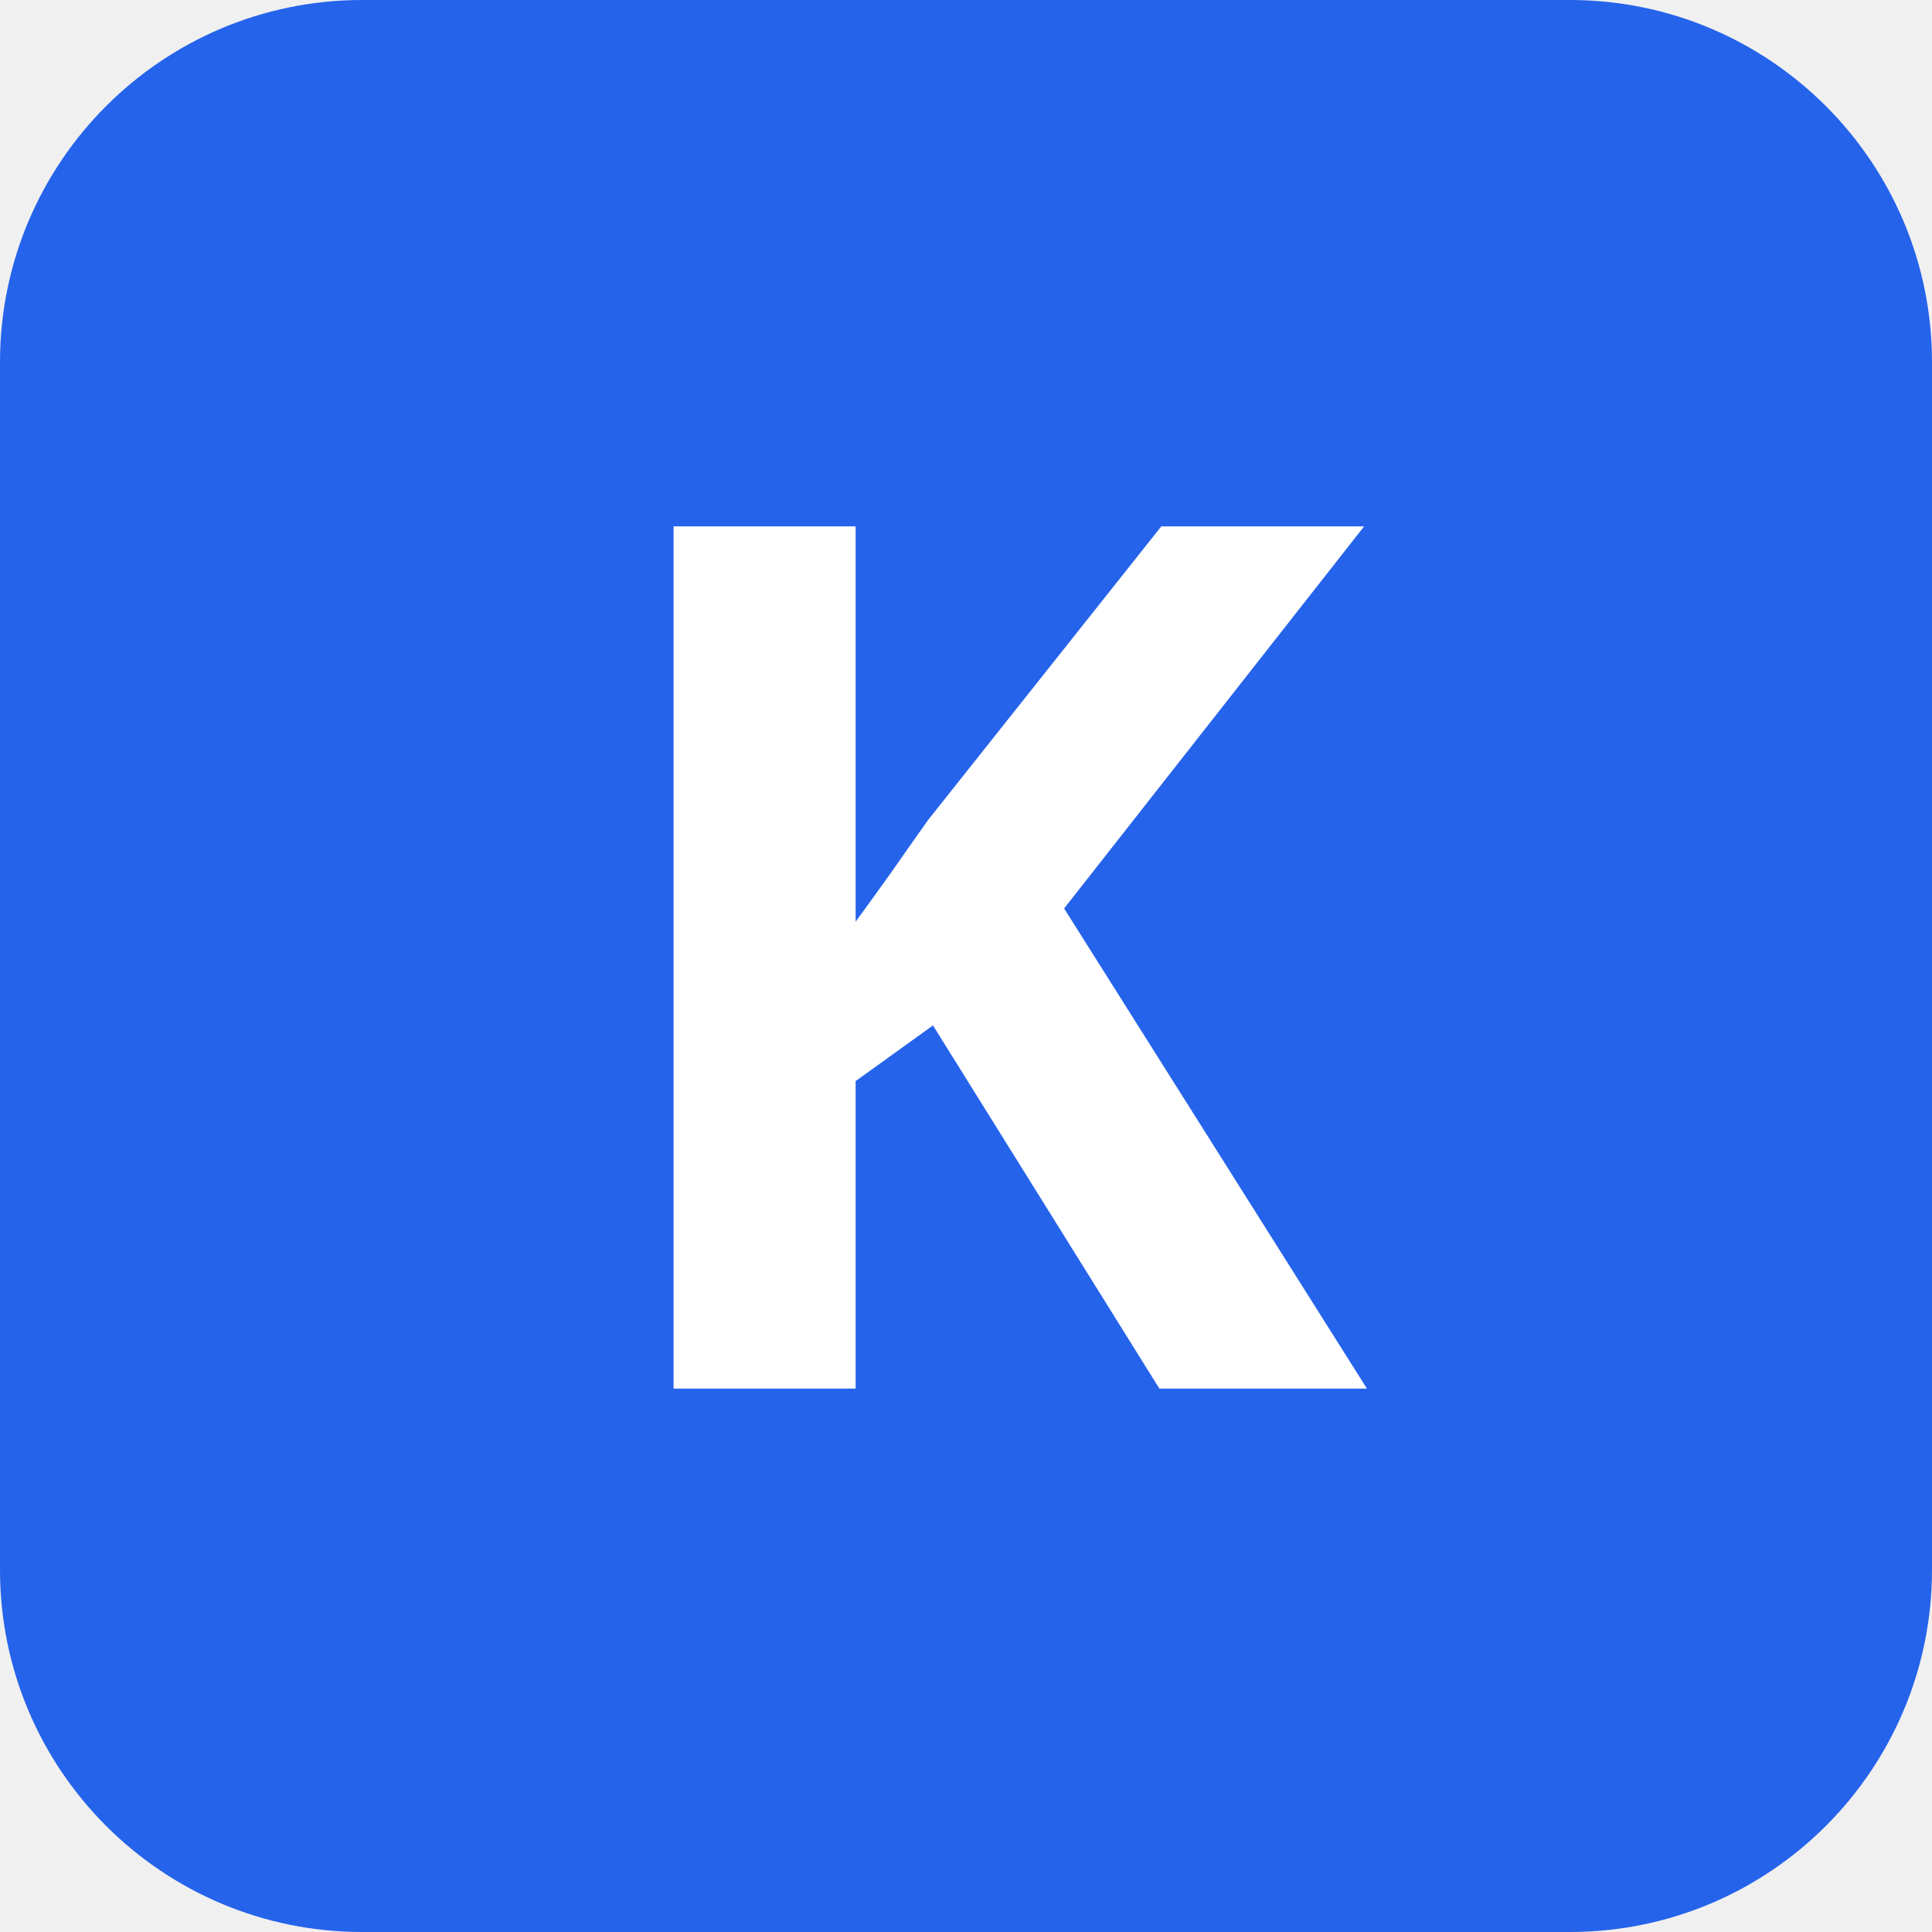
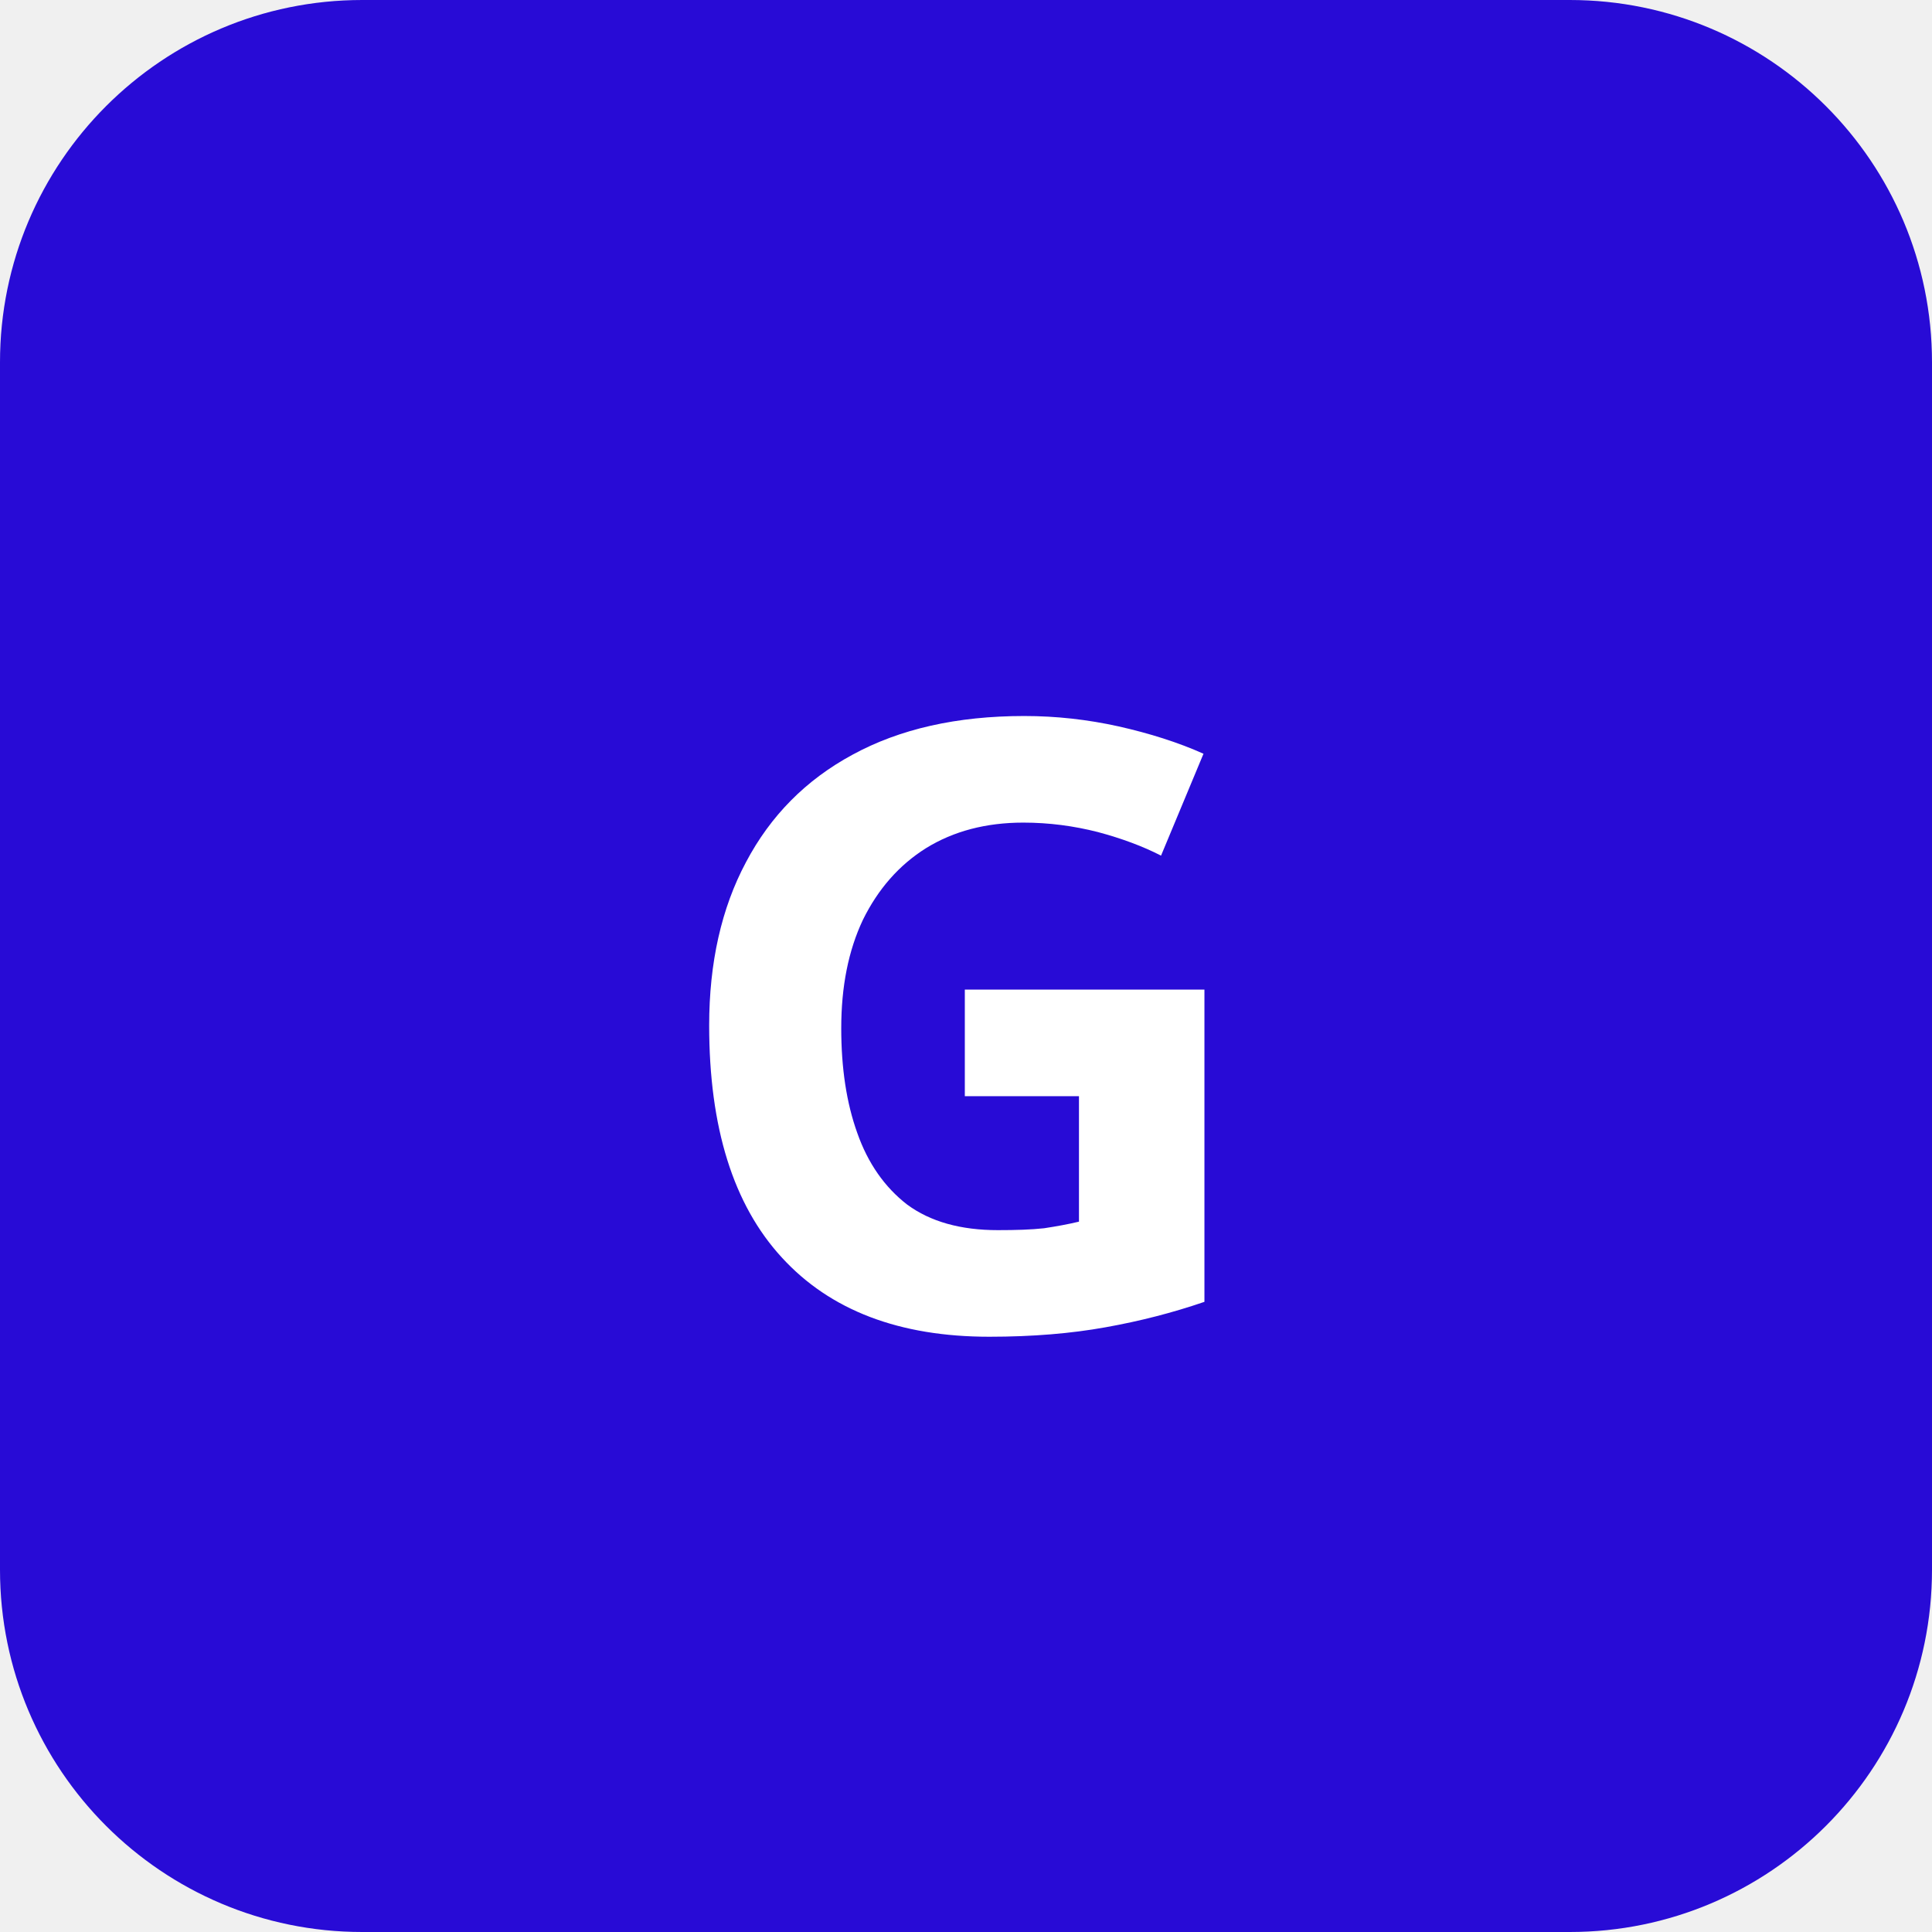
<svg xmlns="http://www.w3.org/2000/svg" viewBox="0 0 32 32">
-   <rect width="32" height="32" rx="6" fill="#2563eb" />
-   <text x="16" y="23" font-family="system-ui,sans-serif" font-size="20" font-weight="bold" fill="white" text-anchor="middle">K</text>
+   <rect width="32" height="32" rx="6" fill="#280BD6" />
+   <text x="16" y="22" font-family="system-ui,sans-serif" font-size="14" font-weight="800" fill="white" text-anchor="middle">G</text>
</svg>
